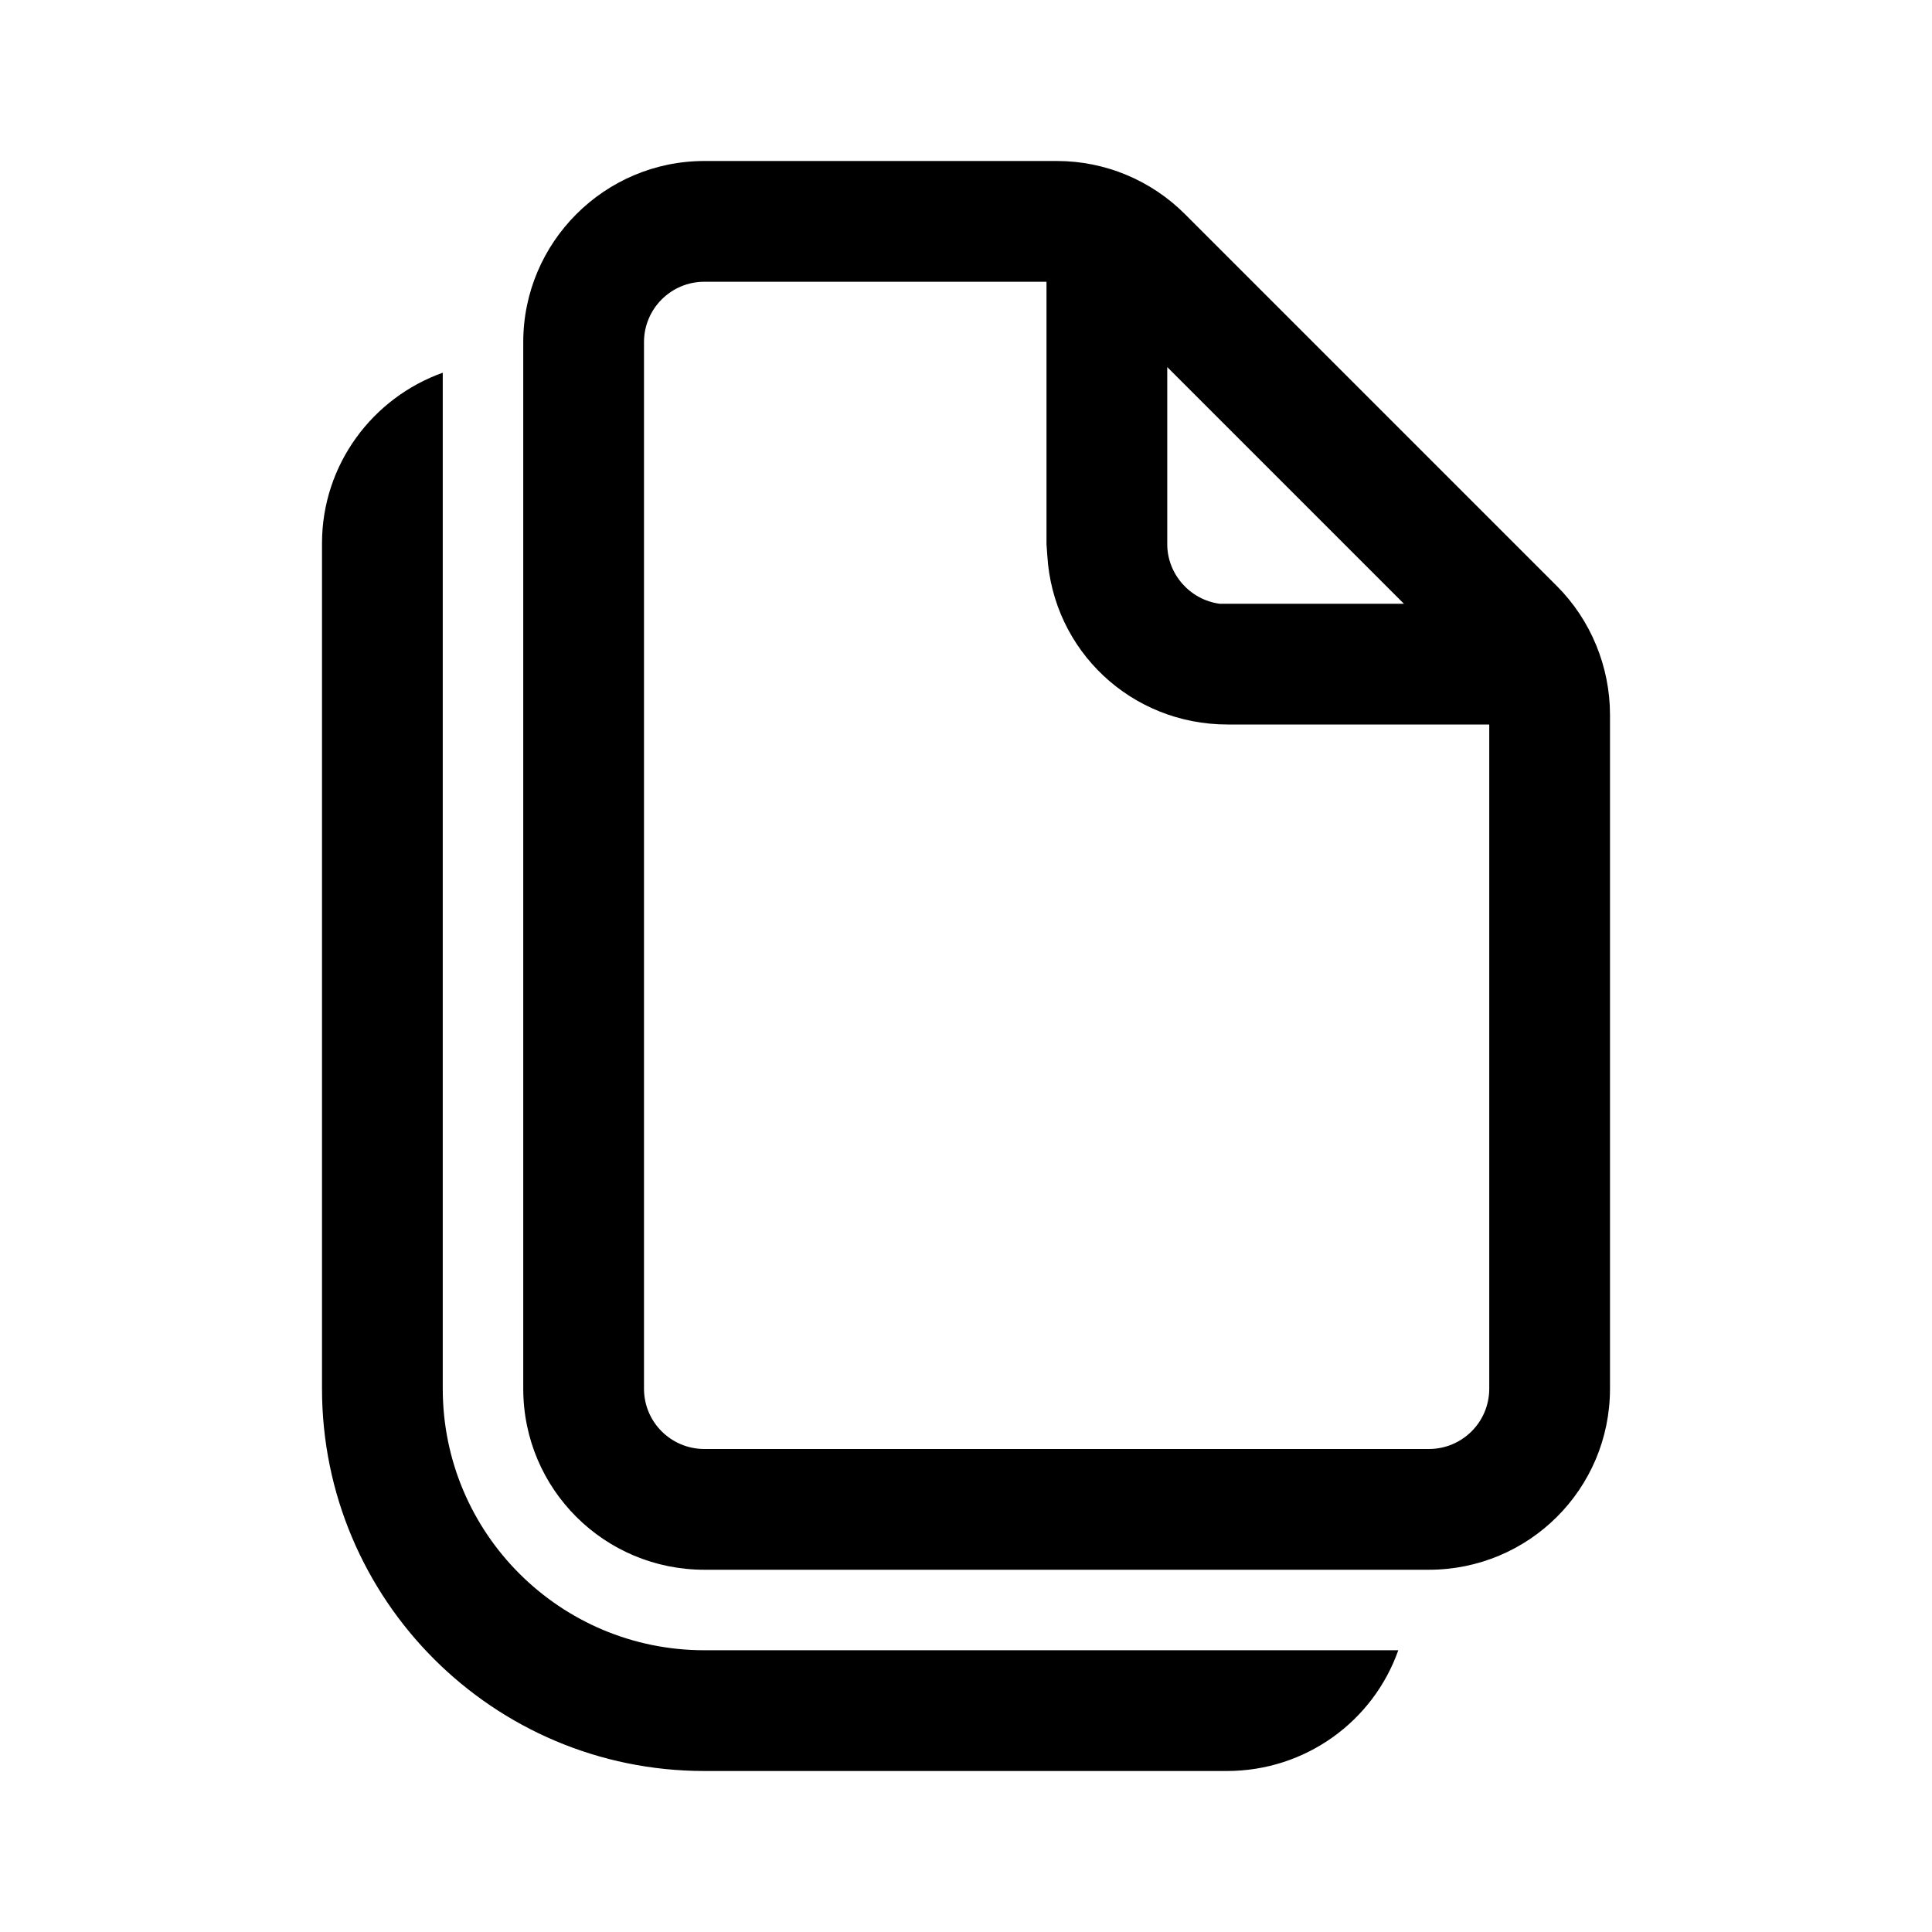
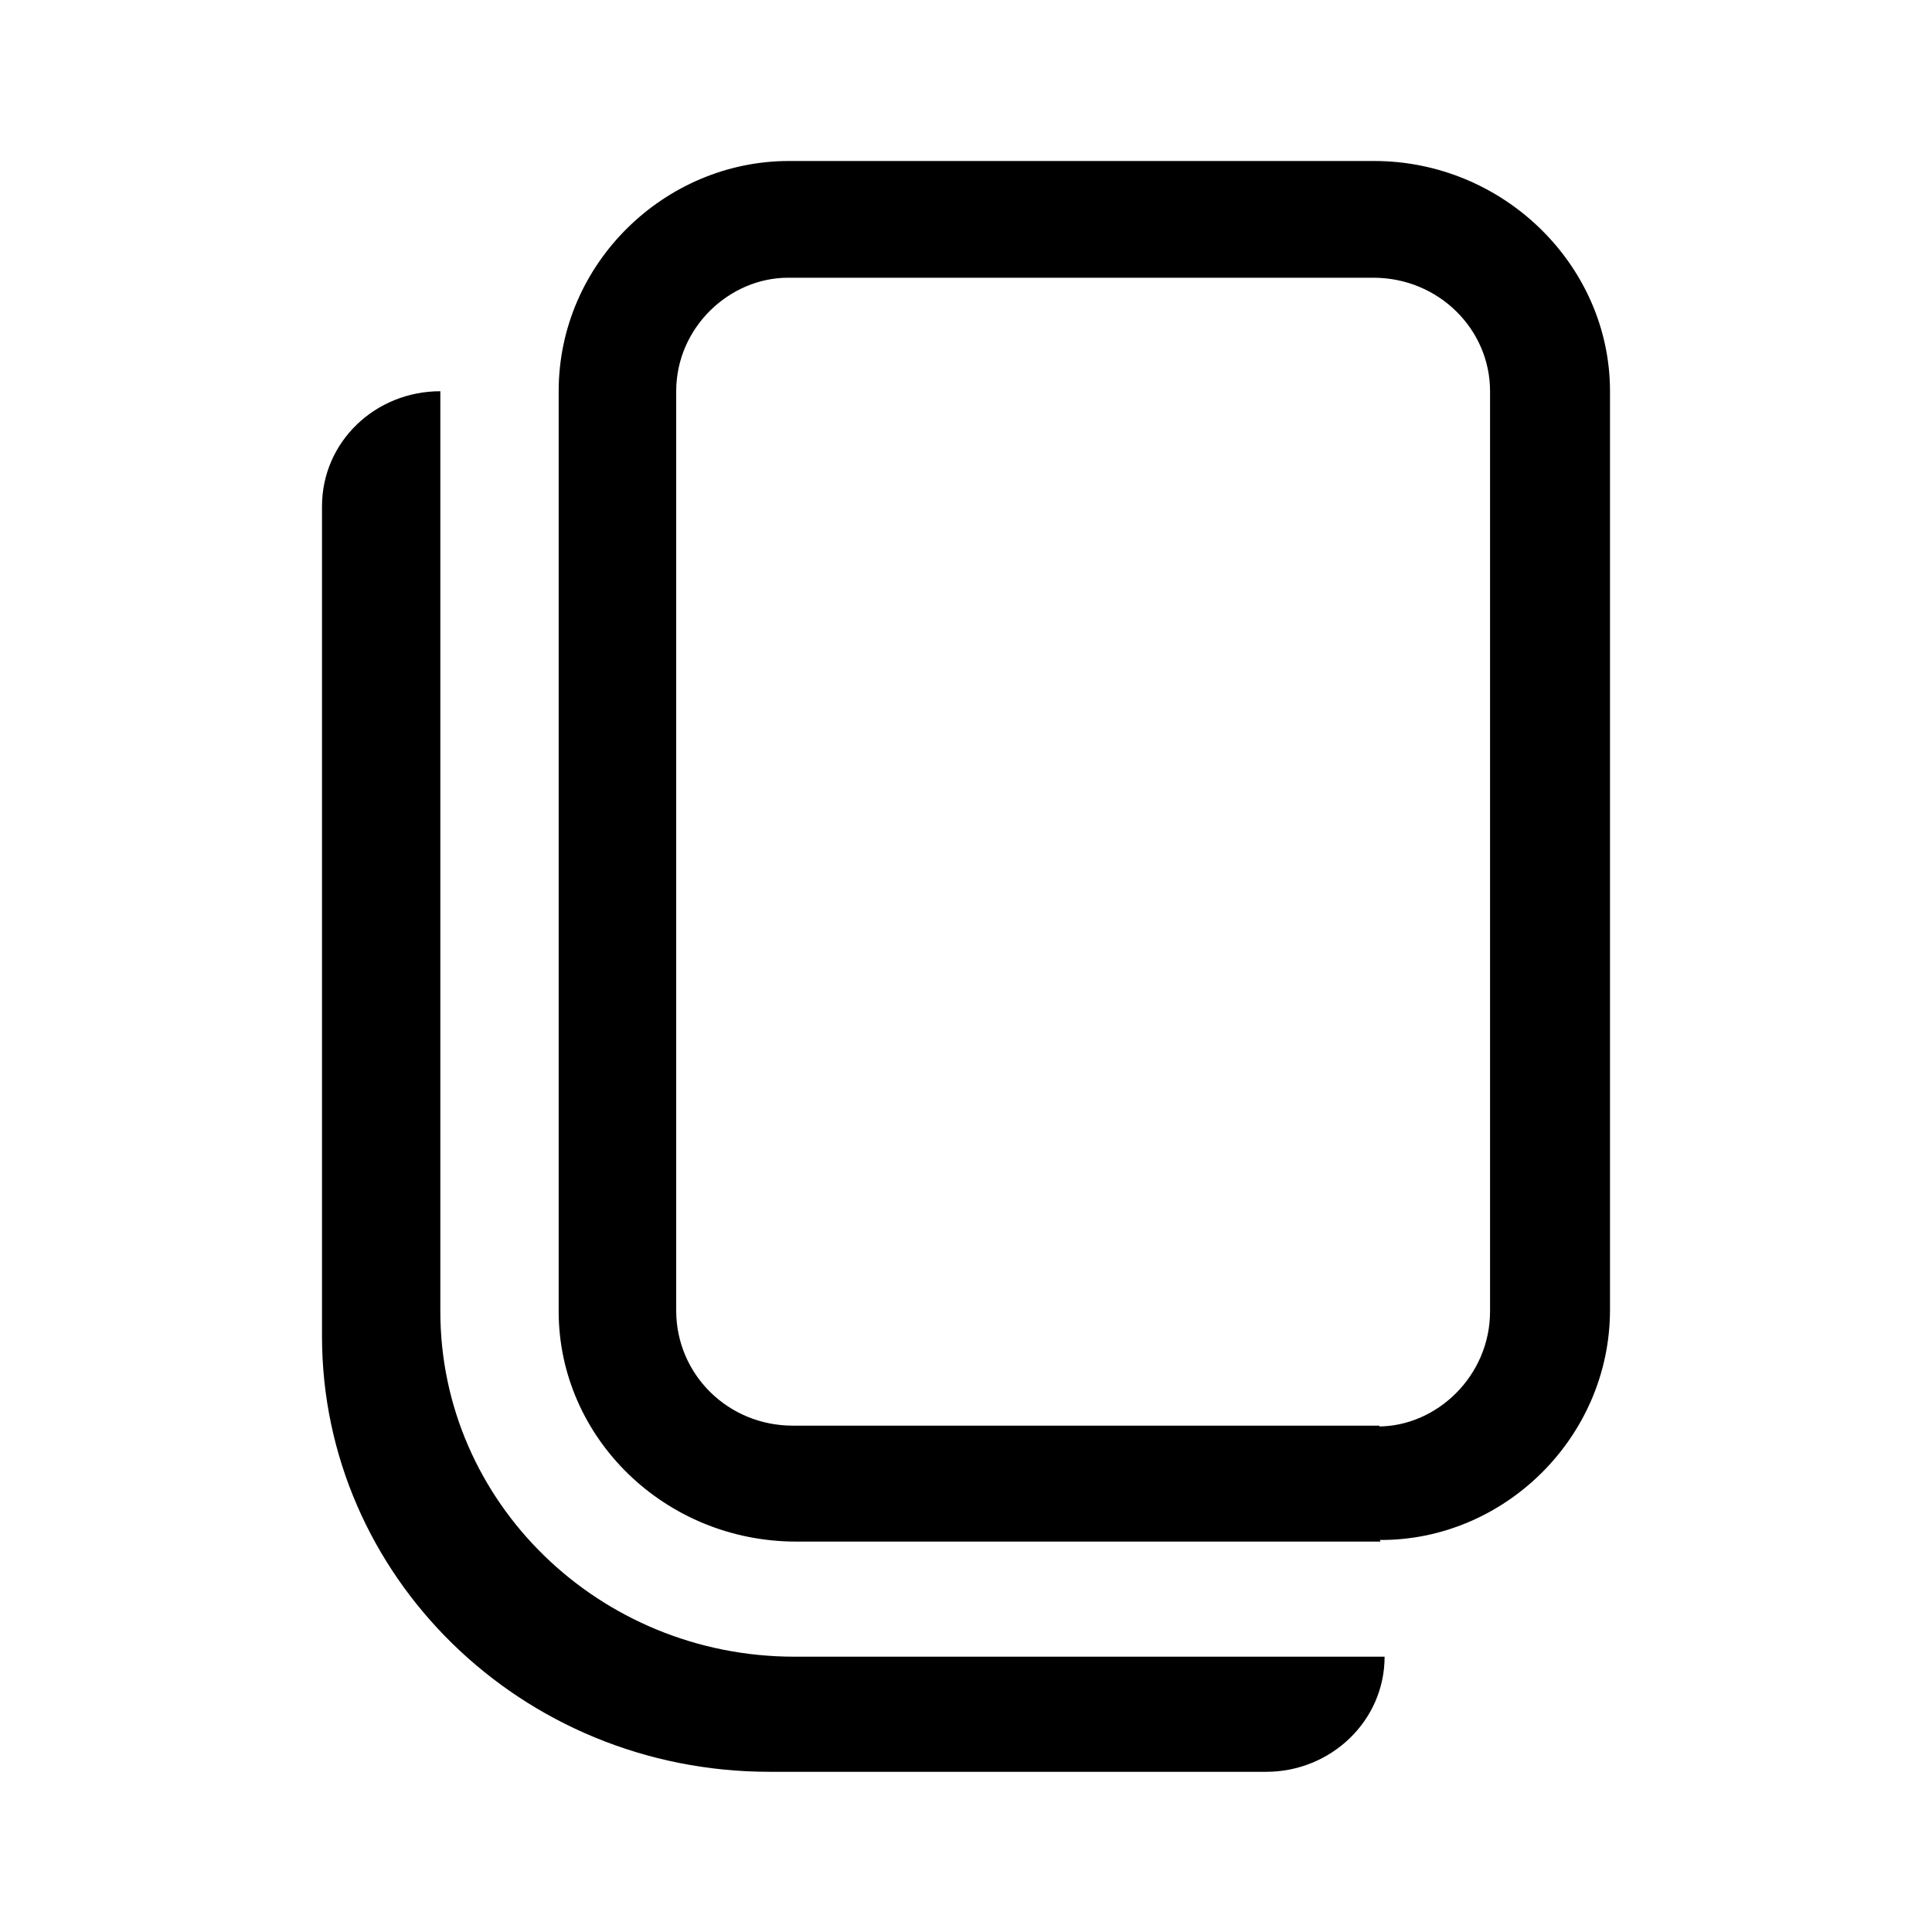
- <svg xmlns="http://www.w3.org/2000/svg" width="24" height="24" viewBox="0 0 24 24">
-   <path d="M5.5 4.63v12.62c0 1.8 1.46 3.25 3.25 3.25h8.62c-.31.88-1.15 1.5-2.13 1.5H8.75A4.75 4.75 0 0 1 4 17.25V6.75c0-.98.63-1.81 1.5-2.12M13.13 2c.6 0 1.17.24 1.59.66l4.62 4.62c.42.42.66 1 .66 1.6v8.37c0 1.25-1.01 2.25-2.25 2.25h-9c-1.24 0-2.25-1-2.25-2.25v-13C6.5 3.01 7.51 2 8.75 2zM13 3.5H8.75a.75.75 0 0 0-.75.75v13c0 .42.34.75.75.75h9c.41 0 .75-.33.75-.75V9h-3.25c-1.2 0-2.17-.92-2.24-2.1L13 6.76zm1.5 1.06v2.2c0 .37.28.69.65.74h2.29z" />
+ <svg xmlns="http://www.w3.org/2000/svg" id="Layer_1" version="1.1" viewBox="0 0 24 24">
+   <g id="Layer_1-2">
+     <path d="M4,6.29c0-.8.66-1.43,1.47-1.43v11.43c0,2.37,1.97,4.29,4.4,4.29h7.33c0,.8-.67,1.43-1.47,1.43h-6.17c-3.09,0-5.56-2.44-5.56-5.41V6.29Z" />
+     <path d="M17.14,19.13c1.54.01,2.86-1.27,2.86-2.86V4.86c0-1.56-1.32-2.86-2.93-2.86h-7.27c-1.54,0-2.86,1.27-2.86,2.86v11.43c0,1.57,1.32,2.86,2.95,2.86h7.26ZM17.14,17.71h-7.29c-.81,0-1.45-.64-1.45-1.43V4.86c0-.79.66-1.41,1.39-1.41h7.27c.81,0,1.45.64,1.45,1.41v11.43c0,.8-.66,1.43-1.39,1.43h.01Z" />
+   </g>
</svg>
